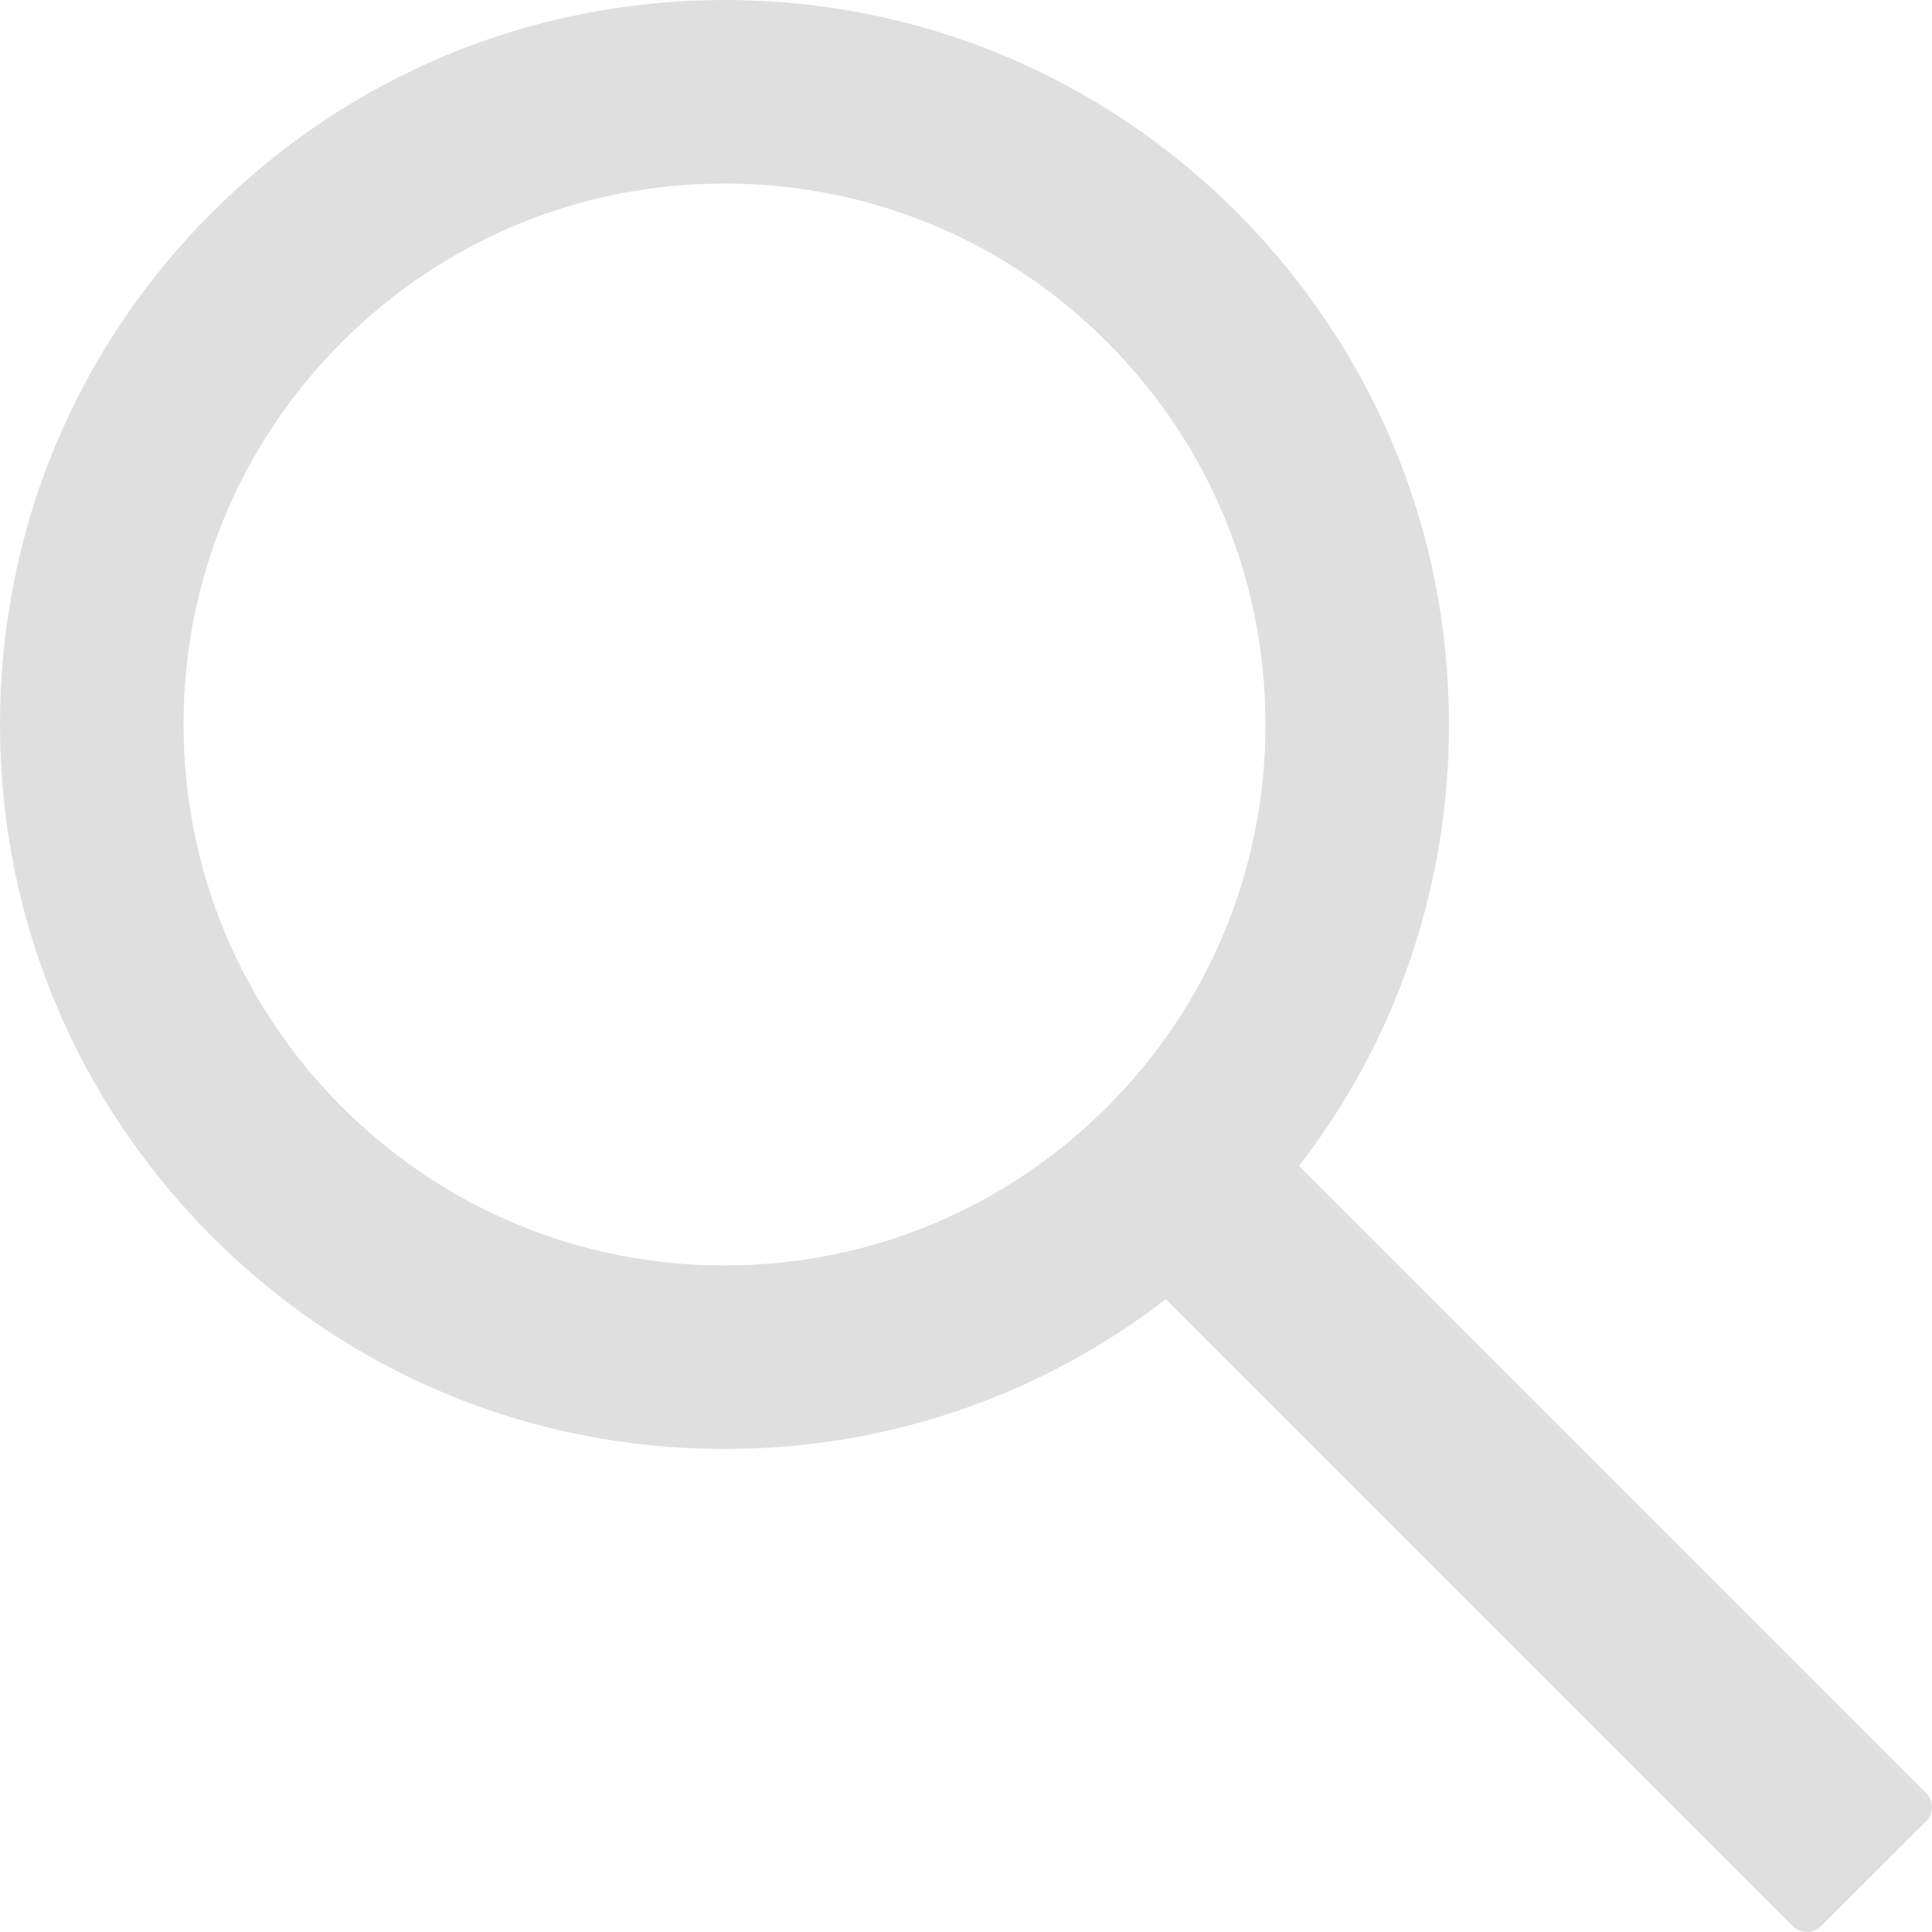
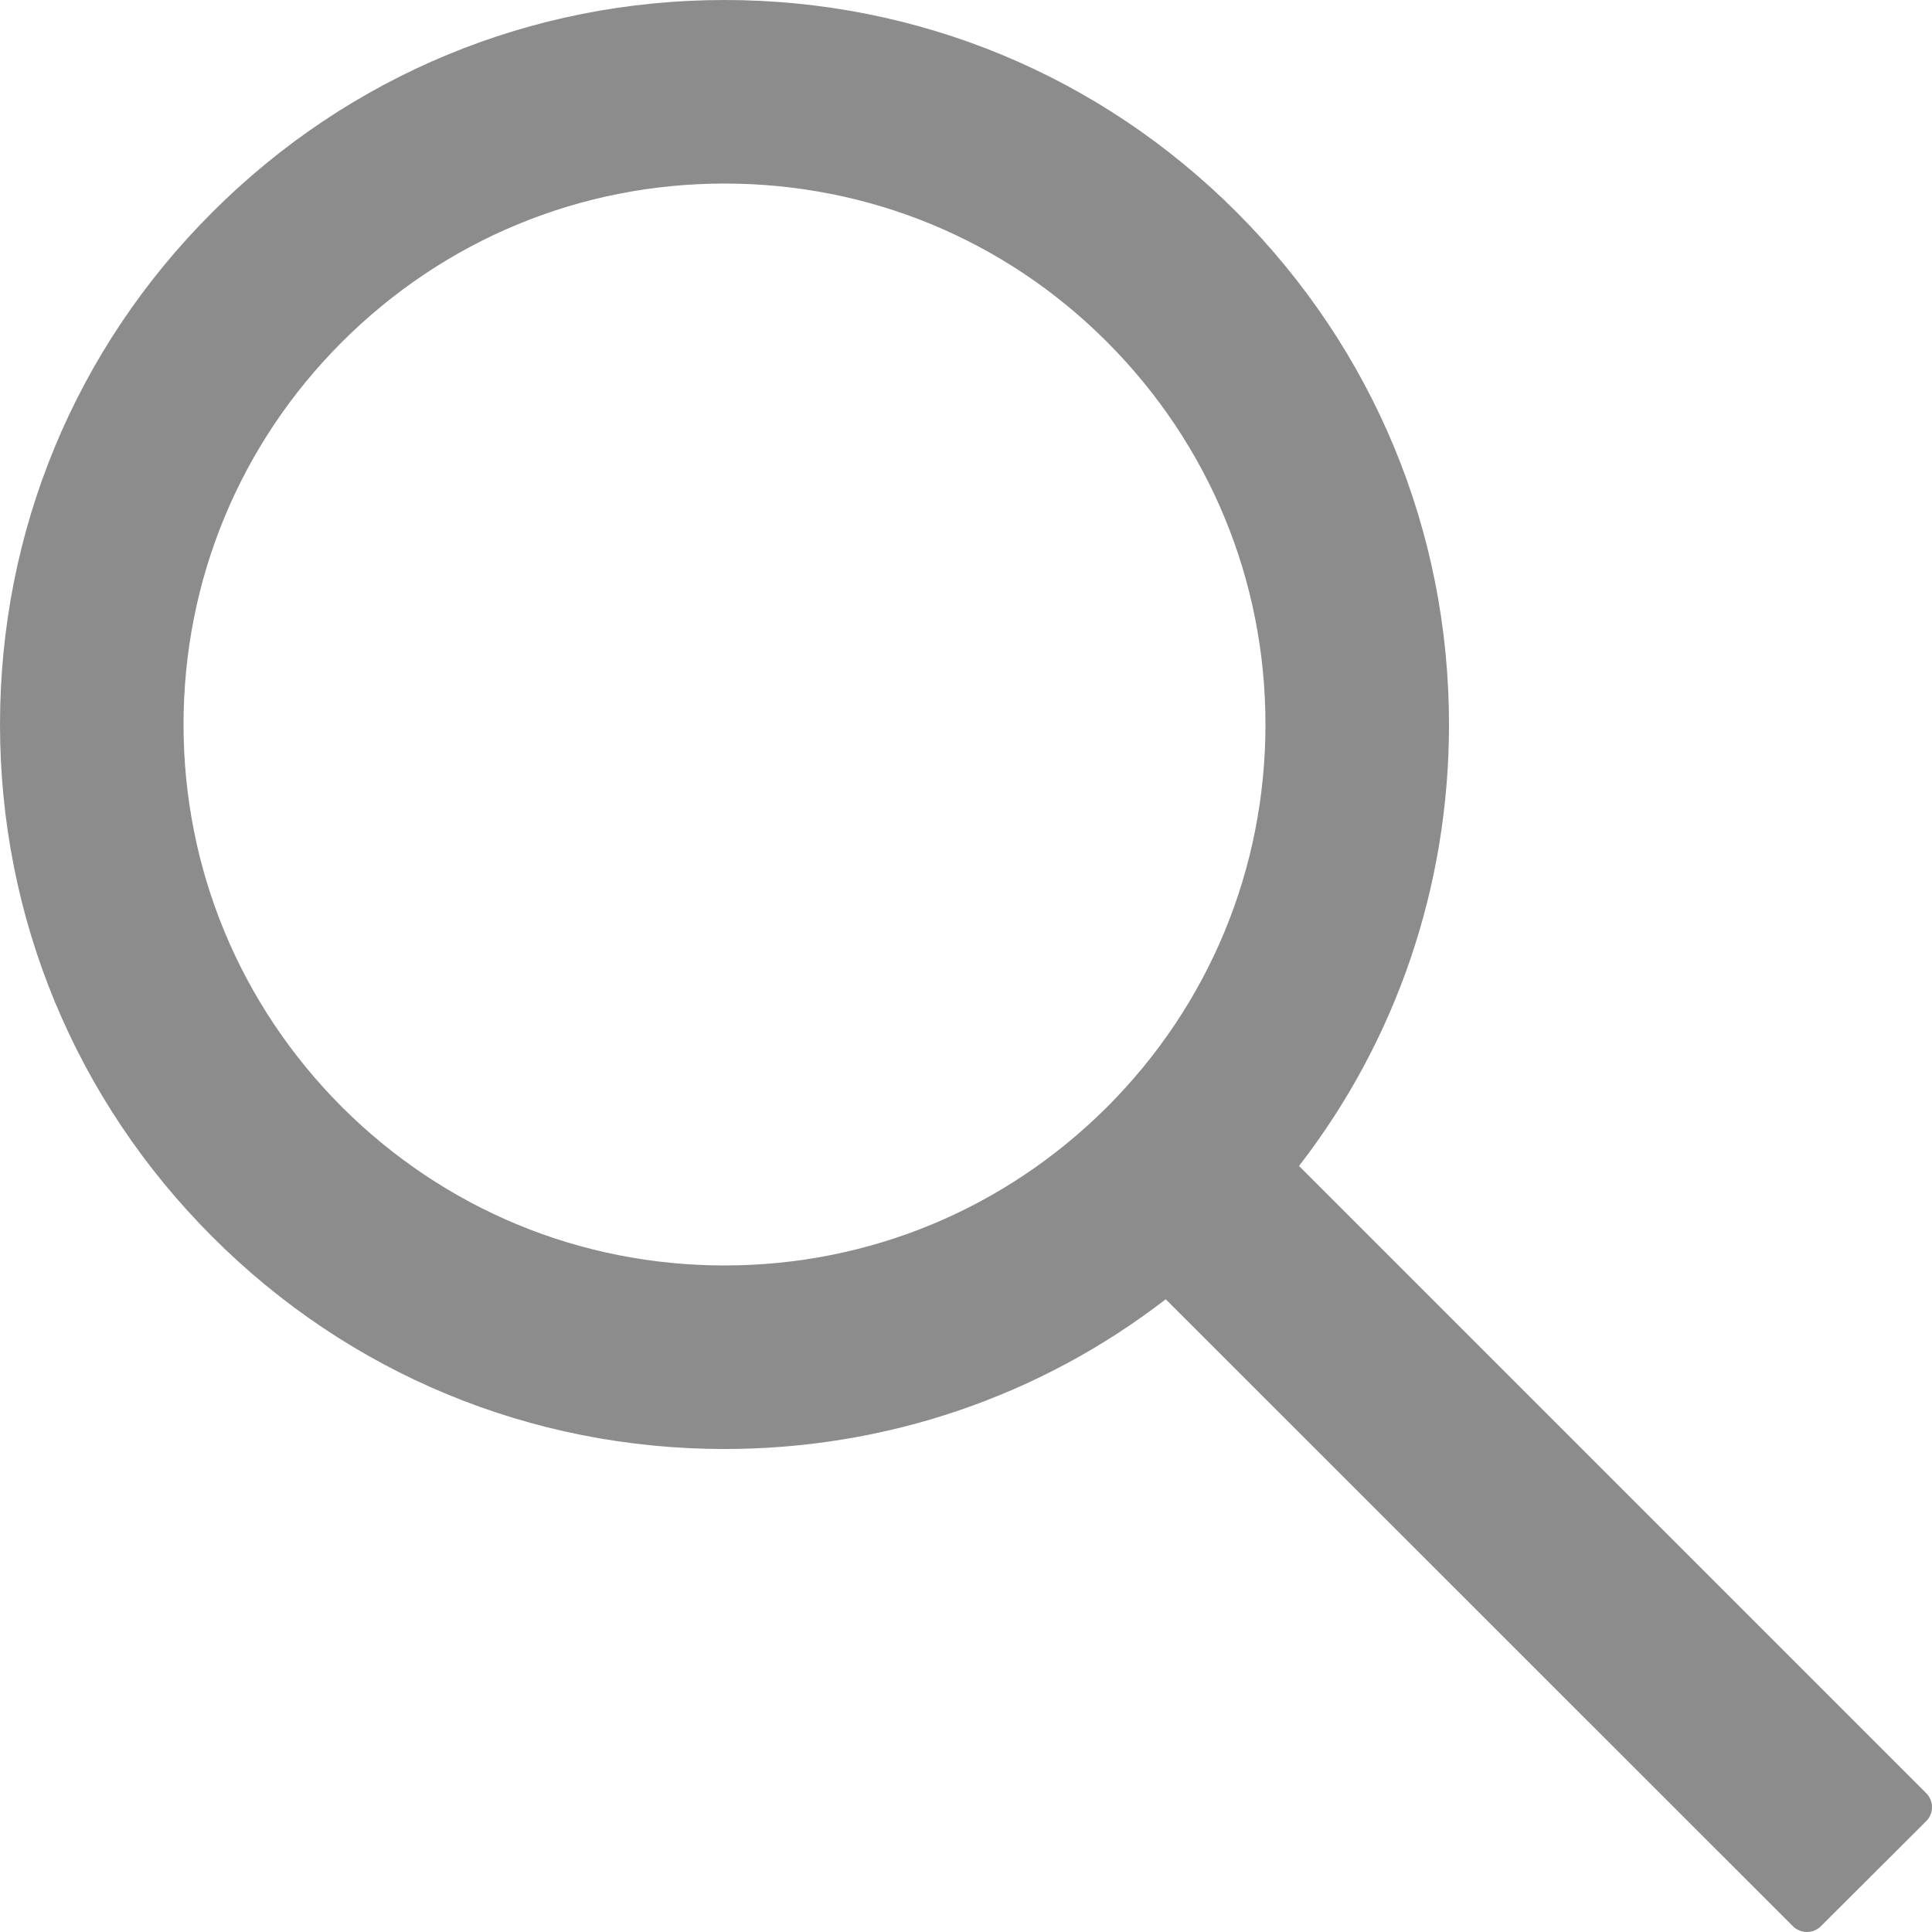
- <svg xmlns="http://www.w3.org/2000/svg" width="24" height="24" viewBox="0 0 30 30" fill="none">
-   <path d="M29.91 27.844L20.171 18.105C21.682 16.151 22.5 13.762 22.5 11.25C22.5 8.242 21.326 5.422 19.204 3.296C17.081 1.17 14.254 0 11.25 0C8.246 0 5.419 1.174 3.296 3.296C1.17 5.419 0 8.242 0 11.25C0 14.254 1.174 17.081 3.296 19.204C5.419 21.33 8.242 22.5 11.25 22.5C13.762 22.5 16.147 21.682 18.101 20.175L27.84 29.91C27.868 29.938 27.902 29.961 27.94 29.977C27.977 29.992 28.017 30 28.057 30C28.098 30 28.138 29.992 28.175 29.977C28.212 29.961 28.246 29.938 28.275 29.91L29.91 28.279C29.938 28.25 29.961 28.216 29.977 28.179C29.992 28.142 30 28.102 30 28.061C30 28.021 29.992 27.981 29.977 27.943C29.961 27.906 29.938 27.872 29.91 27.844ZM17.19 17.19C15.6 18.776 13.492 19.65 11.25 19.65C9.007 19.65 6.9 18.776 5.31 17.19C3.724 15.6 2.85 13.492 2.85 11.25C2.85 9.007 3.724 6.896 5.31 5.31C6.9 3.724 9.007 2.85 11.25 2.85C13.492 2.85 15.604 3.72 17.19 5.31C18.776 6.9 19.65 9.007 19.65 11.25C19.65 13.492 18.776 15.604 17.19 17.19Z" fill="#D9D9D9" fill-opacity="0.85" />
+ <svg xmlns="http://www.w3.org/2000/svg" width="24" height="24" viewBox="0 0 24 24" fill="none">
+   <path d="M23.928 22.275L16.137 14.484C17.346 12.921 18 11.01 18 9C18 6.594 17.061 4.338 15.363 2.637C13.665 0.936 11.403 0 9 0C6.597 0 4.335 0.939 2.637 2.637C0.936 4.335 0 6.594 0 9C0 11.403 0.939 13.665 2.637 15.363C4.335 17.064 6.594 18 9 18C11.01 18 12.918 17.346 14.481 16.14L22.272 23.928C22.295 23.951 22.322 23.969 22.352 23.981C22.382 23.994 22.414 24 22.446 24C22.478 24 22.51 23.994 22.54 23.981C22.57 23.969 22.597 23.951 22.62 23.928L23.928 22.623C23.951 22.6 23.969 22.573 23.981 22.543C23.994 22.513 24 22.481 24 22.449C24 22.417 23.994 22.385 23.981 22.355C23.969 22.325 23.951 22.298 23.928 22.275ZM13.752 13.752C12.48 15.021 10.794 15.72 9 15.72C7.206 15.72 5.52 15.021 4.248 13.752C2.979 12.48 2.28 10.794 2.28 9C2.28 7.206 2.979 5.517 4.248 4.248C5.52 2.979 7.206 2.28 9 2.28C10.794 2.28 12.483 2.976 13.752 4.248C15.021 5.52 15.72 7.206 15.72 9C15.72 10.794 15.021 12.483 13.752 13.752Z" fill="#8C8C8C" />
</svg>
